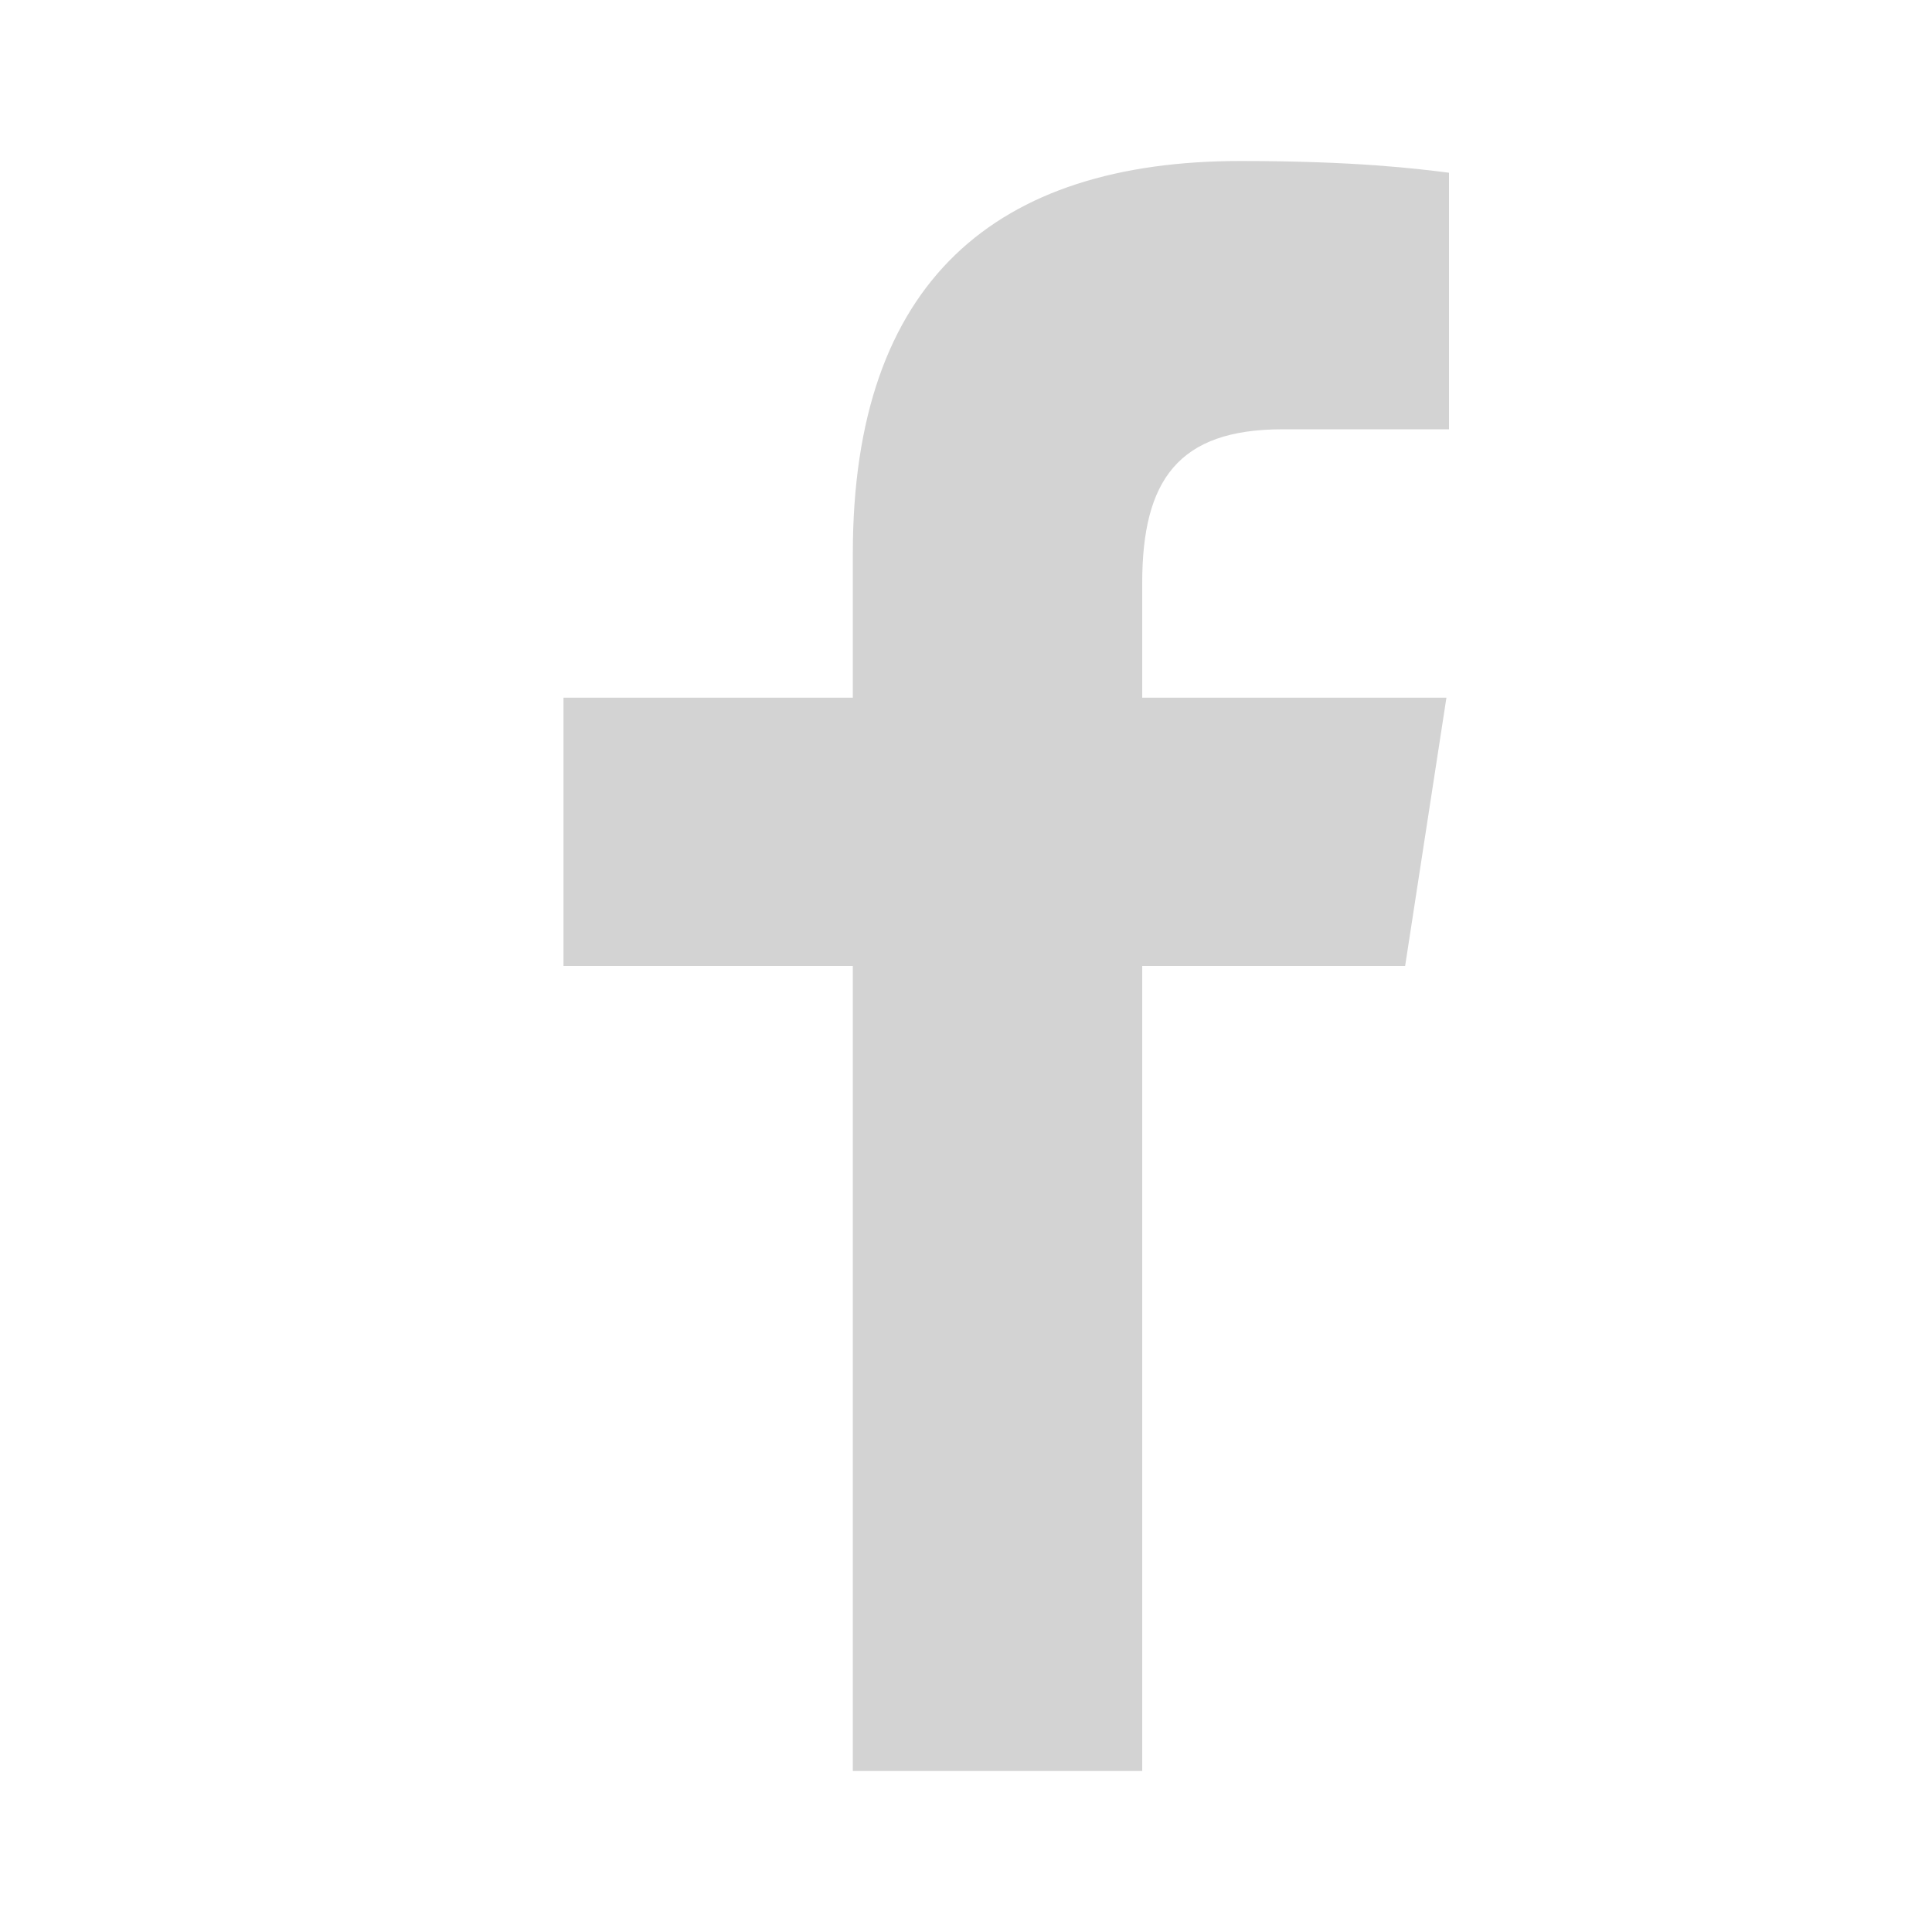
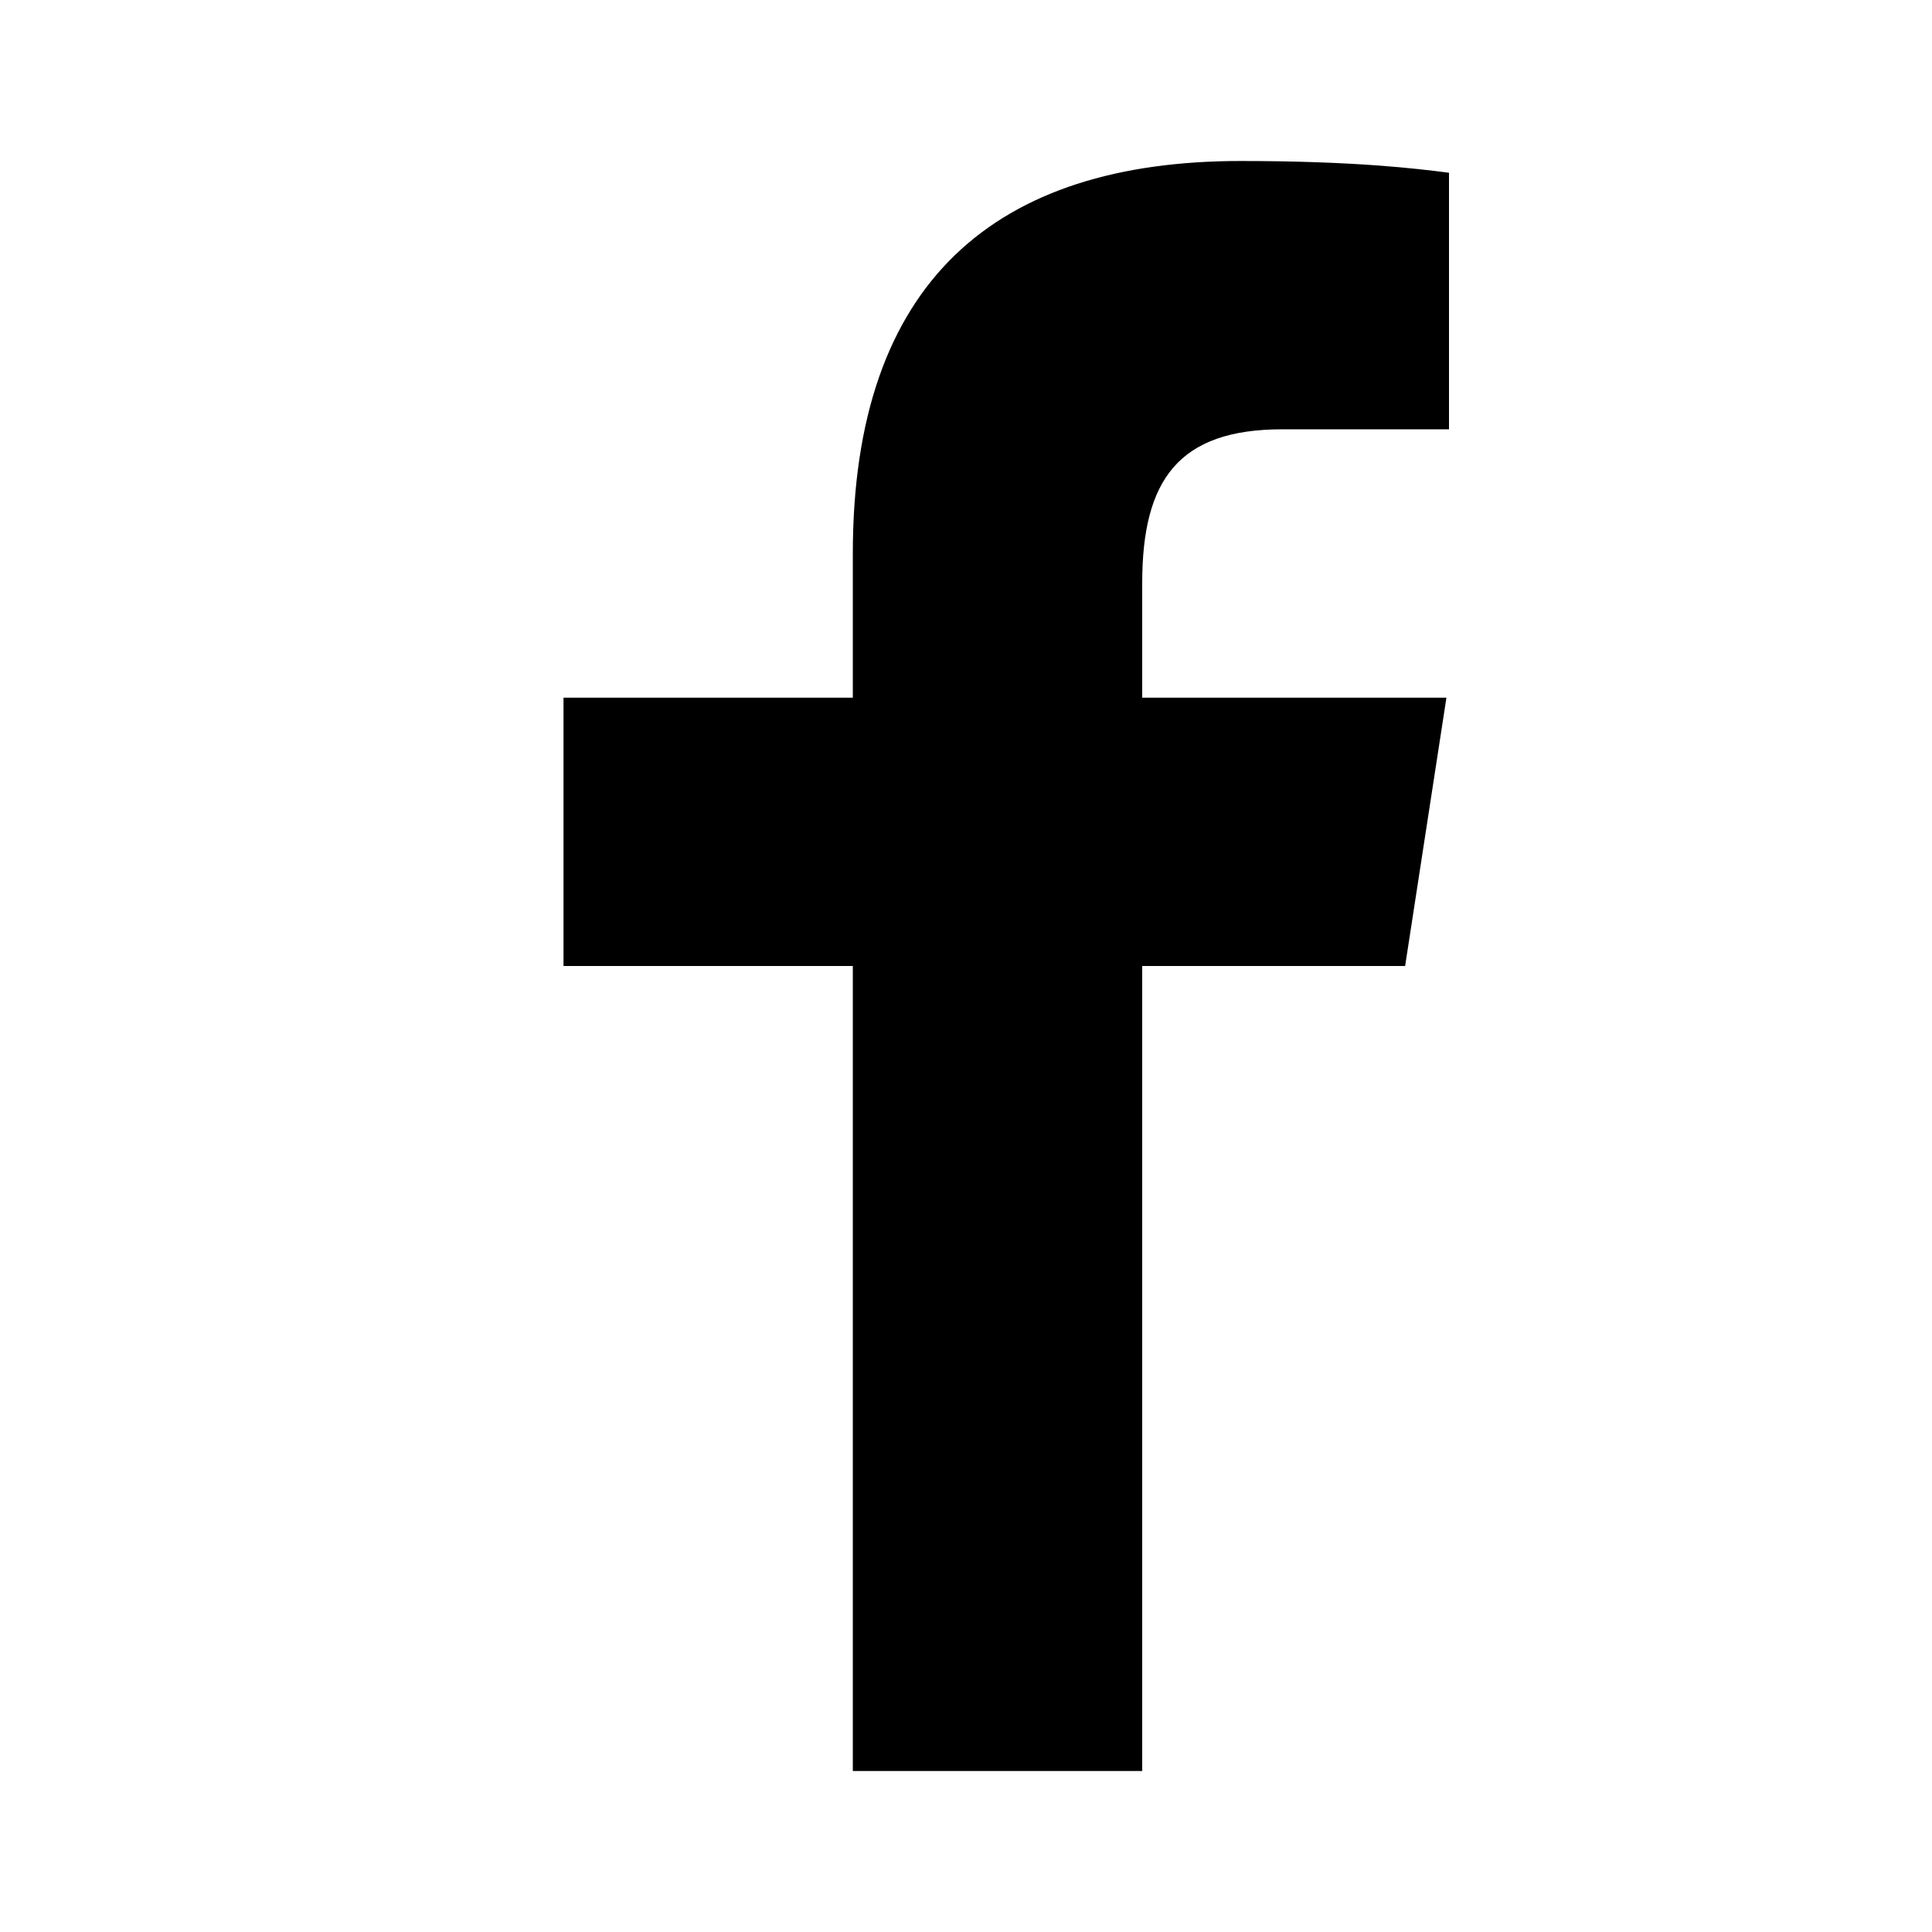
- <svg xmlns="http://www.w3.org/2000/svg" width="24" height="24" viewBox="0 0 24 24" fill="none">
-   <path d="M10.594 12V22H14.189V12H17.455L17.968 8.667H14.189V7.242C14.189 5.964 14.639 5.333 15.928 5.333H18V2.146L17.978 2.143C17.605 2.096 16.838 2 15.412 2C12.375 2 10.594 3.488 10.594 6.877V8.667H7V12H10.594Z" fill="#D3D3D3" />
+ <svg xmlns="http://www.w3.org/2000/svg" width="24" height="24" viewBox="0 0 24 24">
+   <path d="M10.594 12V22H14.189V12H17.455L17.968 8.667H14.189V7.242C14.189 5.964 14.639 5.333 15.928 5.333H18V2.146L17.978 2.143C17.605 2.096 16.838 2 15.412 2C12.375 2 10.594 3.488 10.594 6.877V8.667H7V12H10.594Z" />
</svg>
